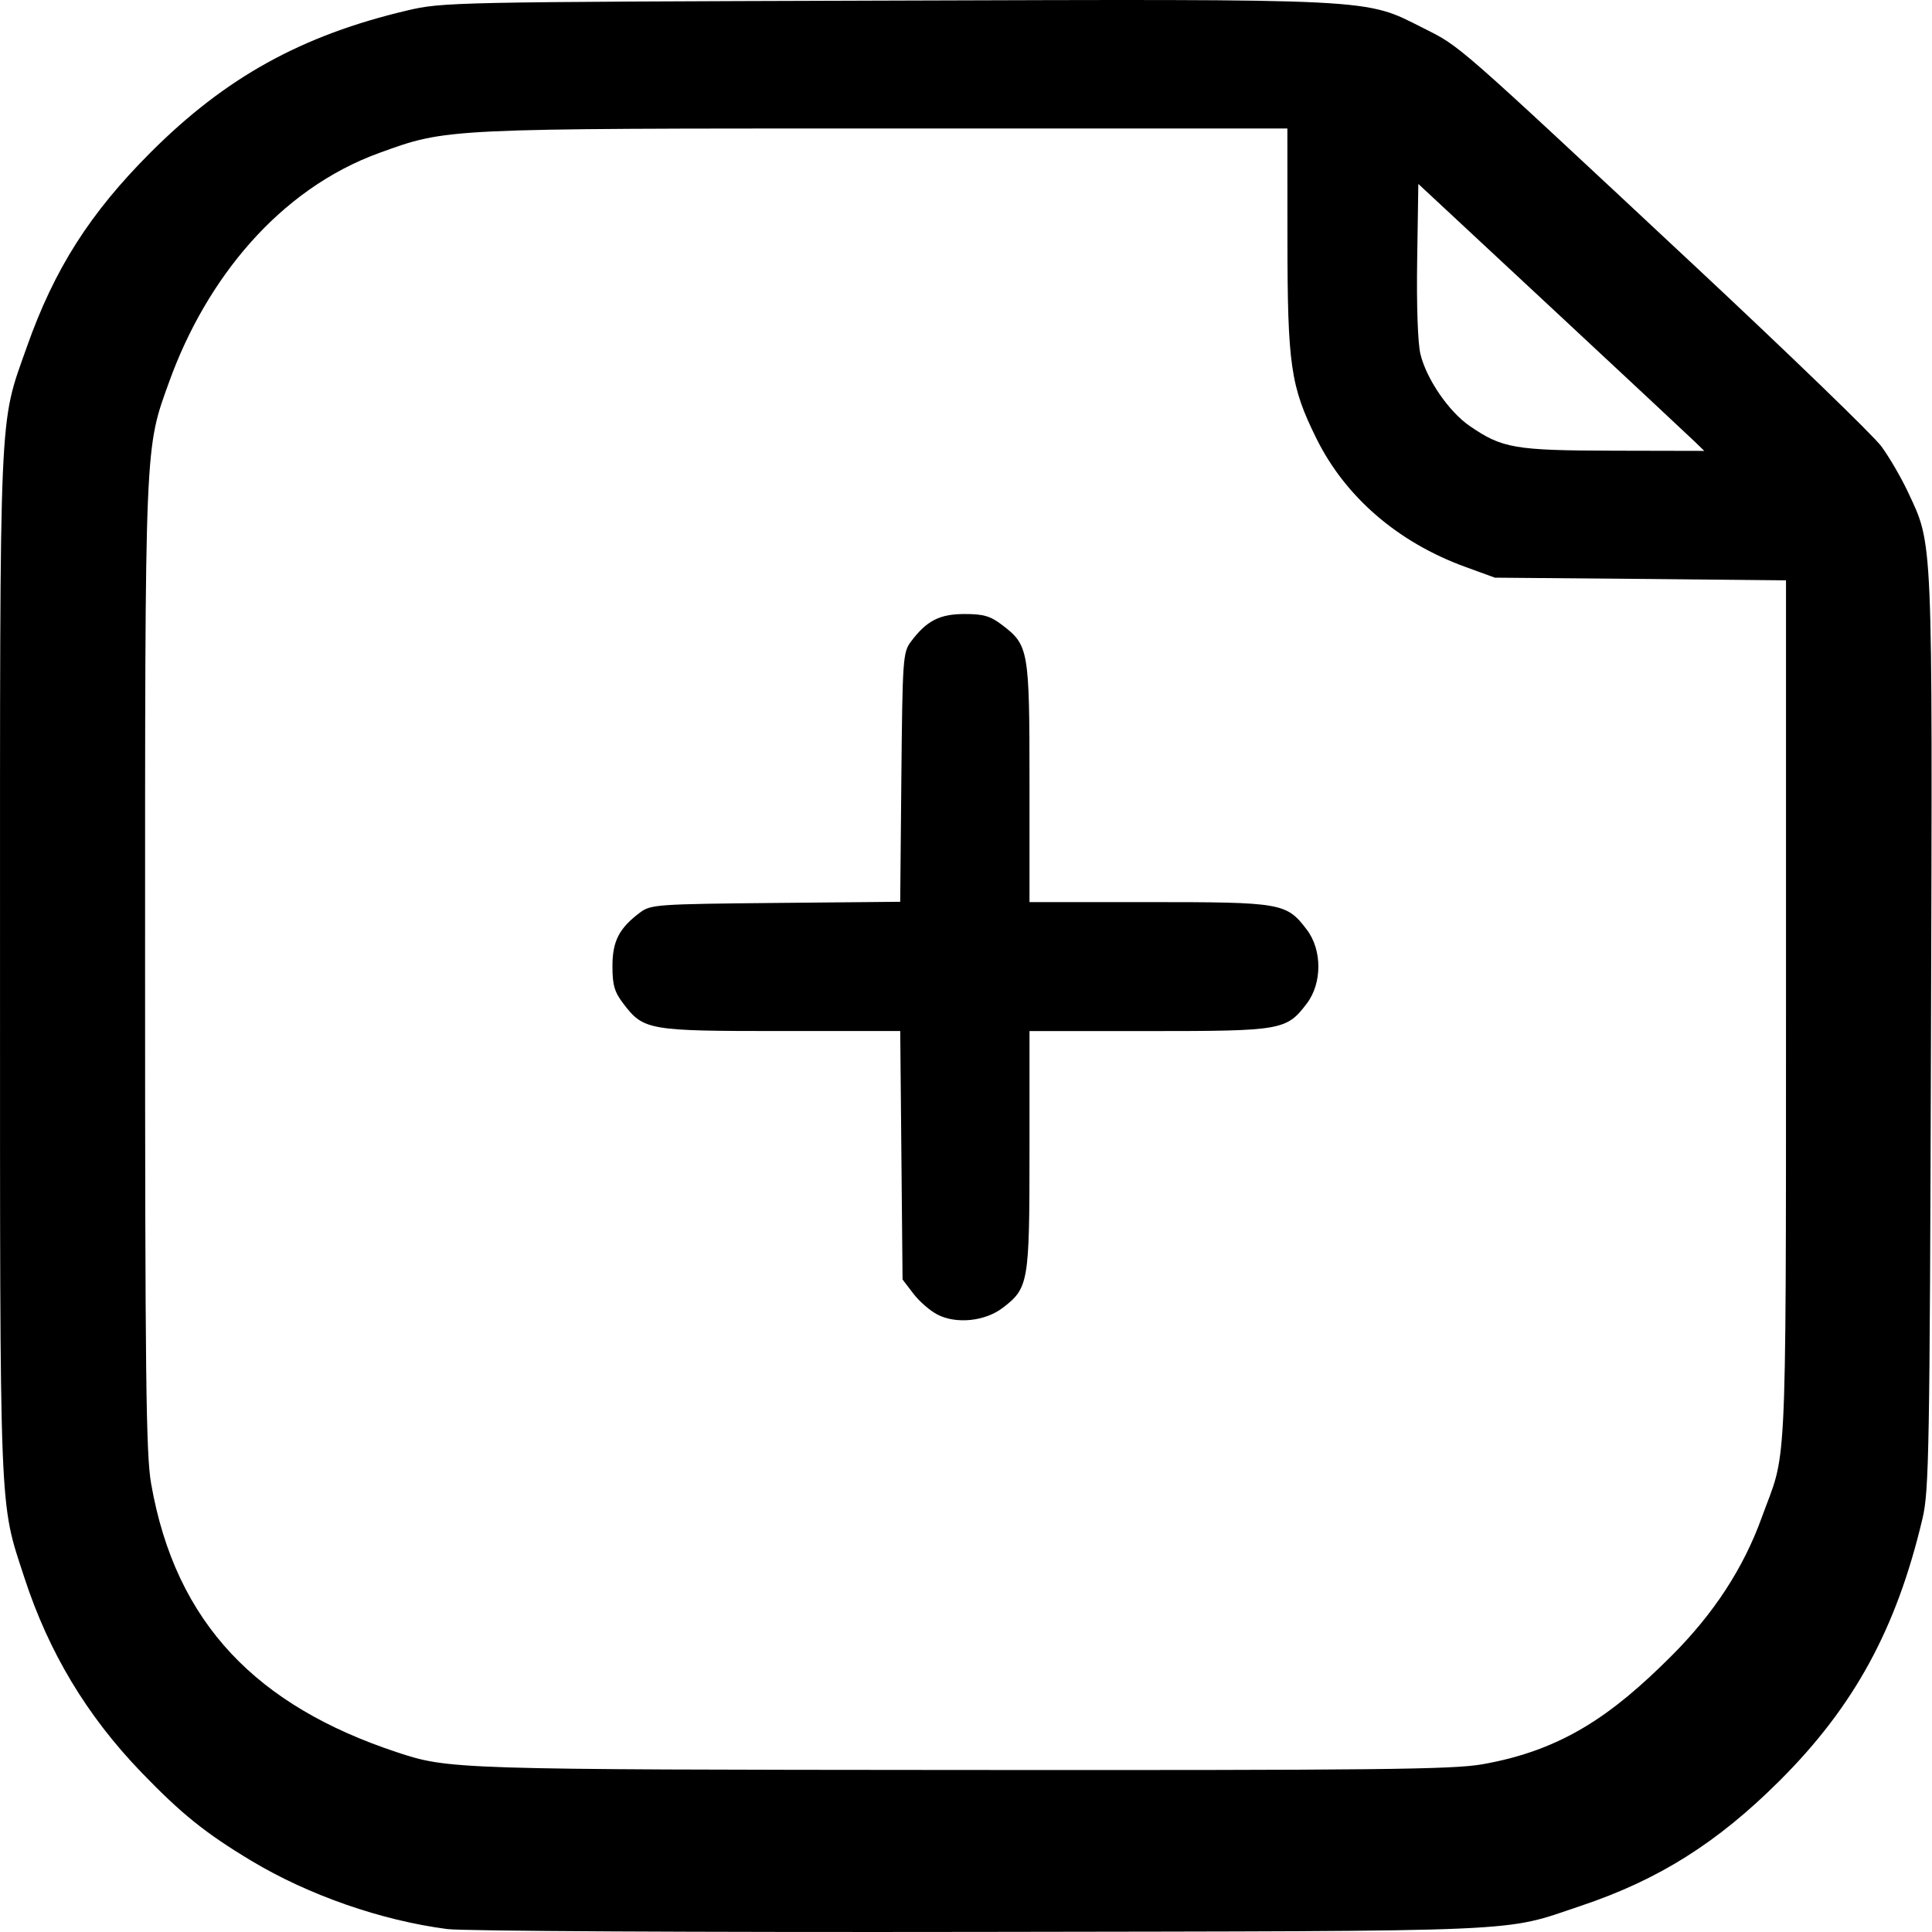
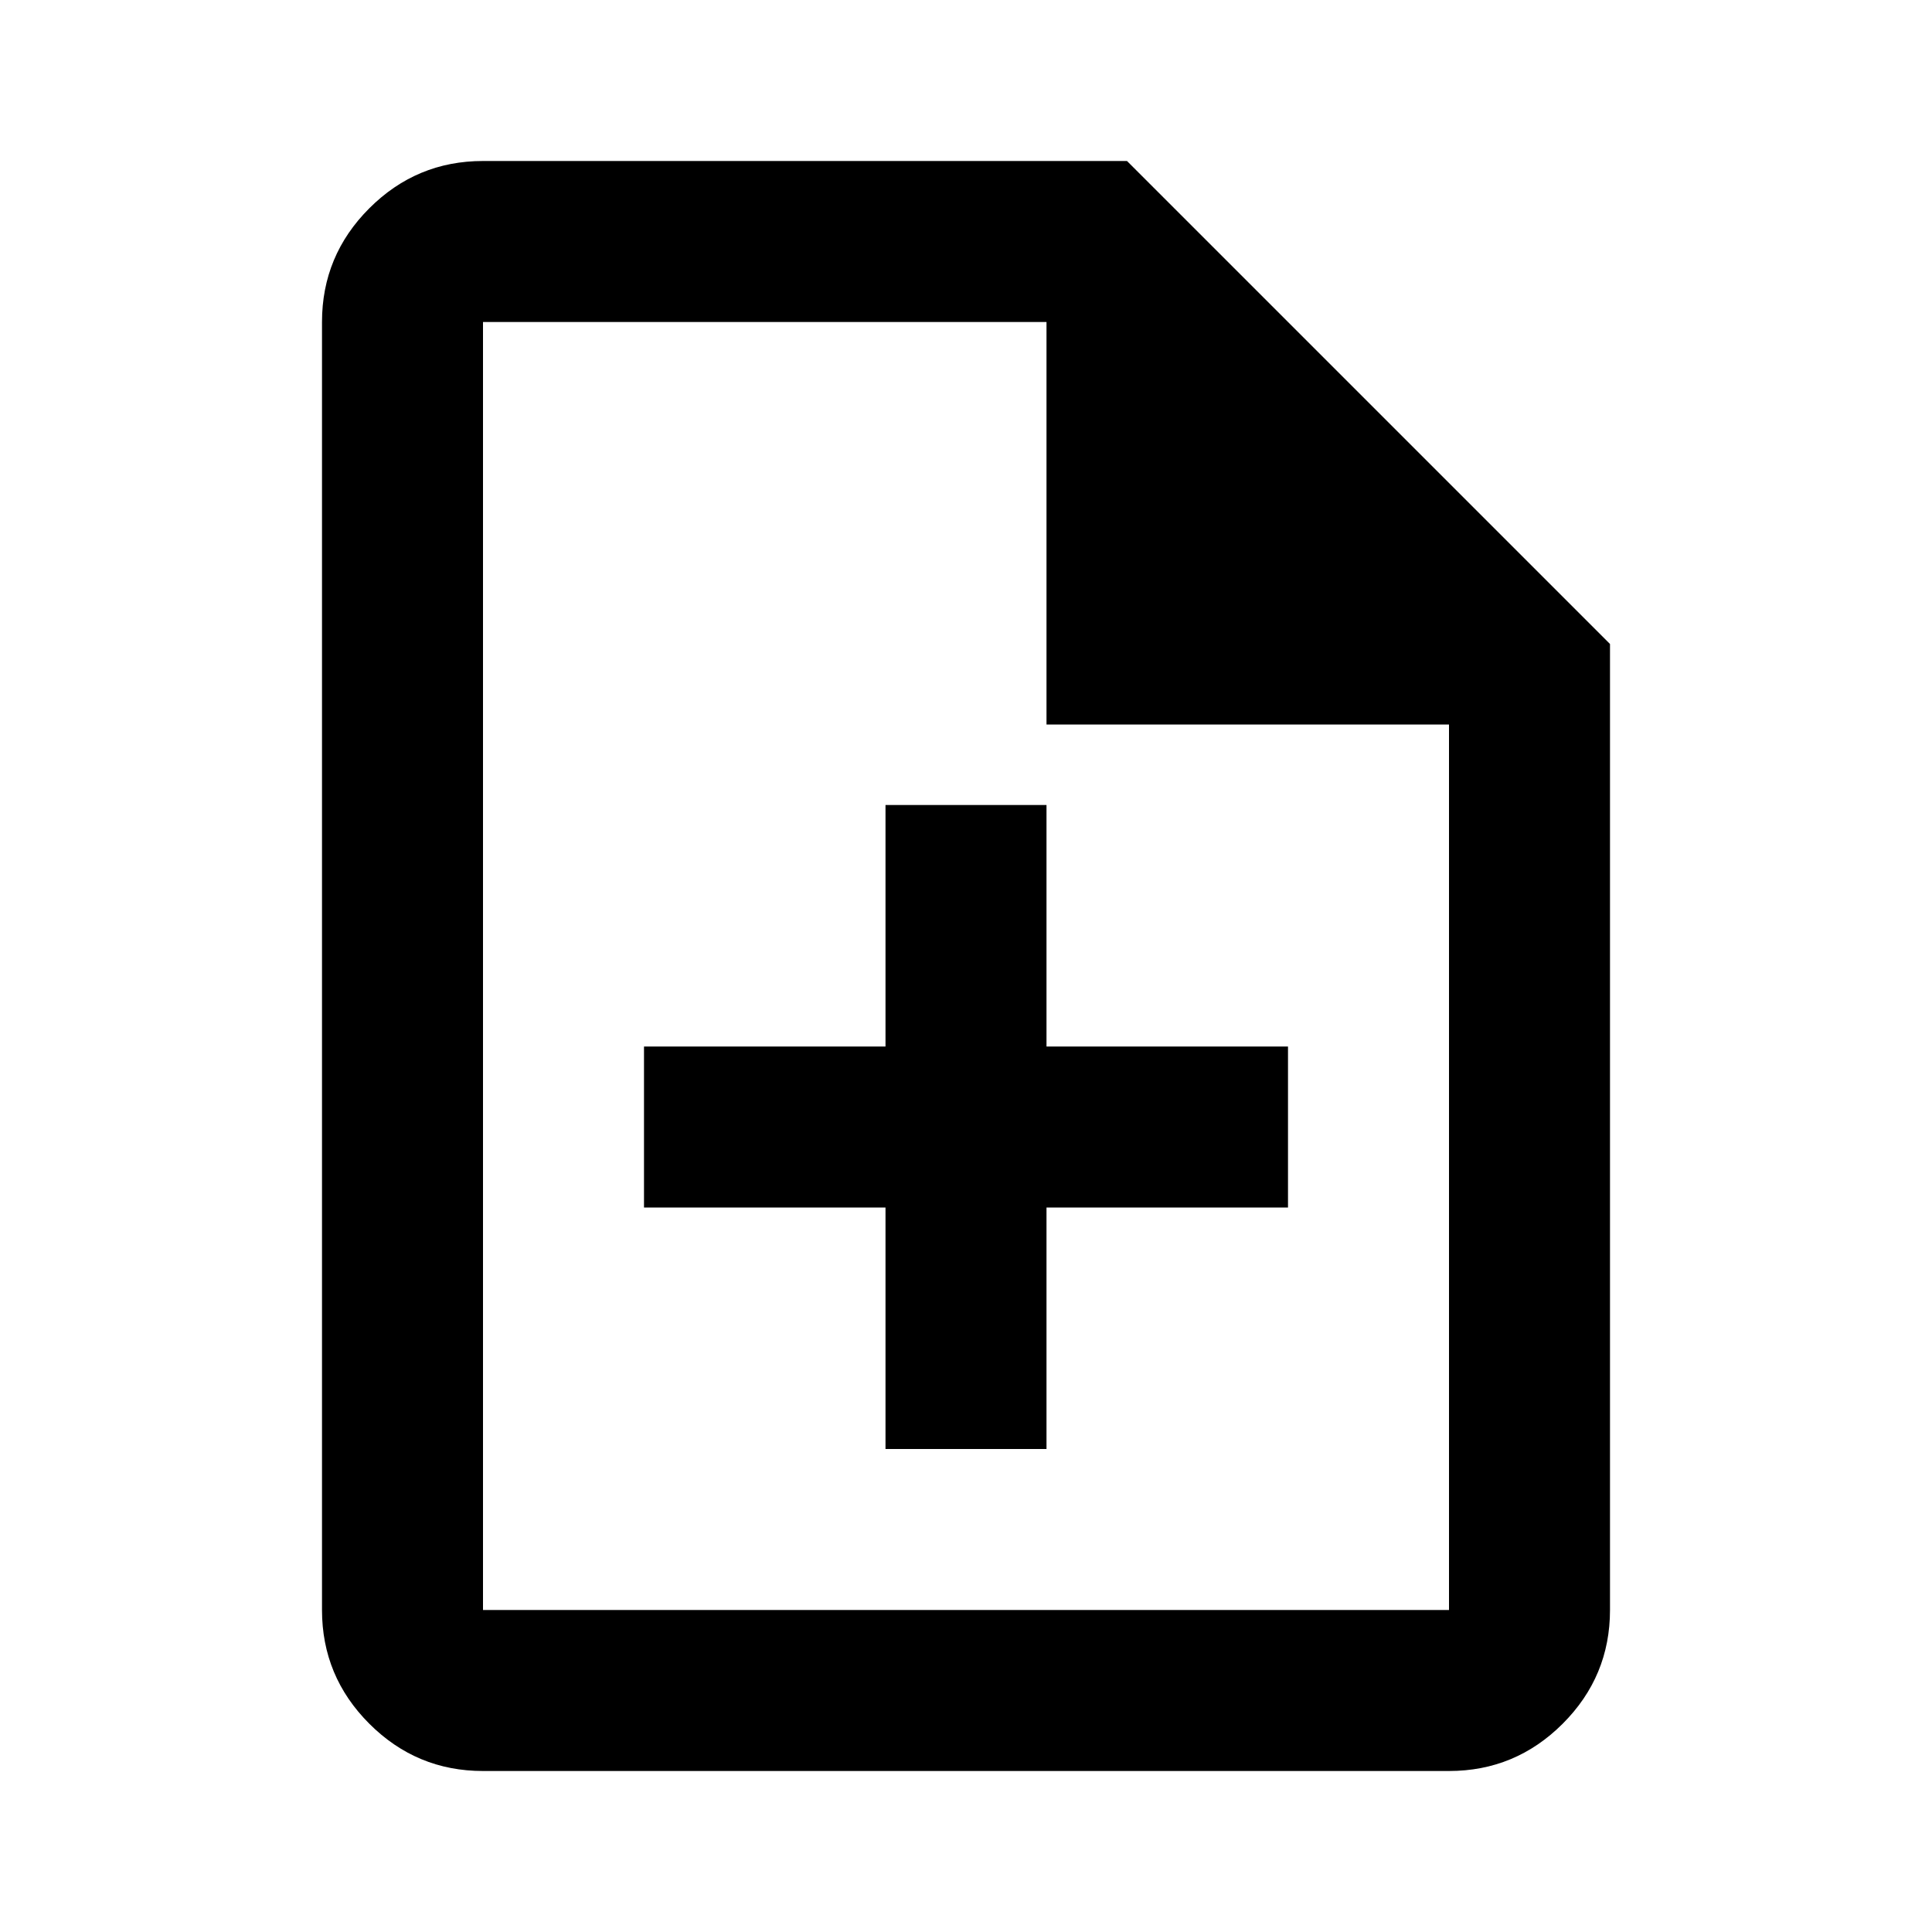
- <svg xmlns="http://www.w3.org/2000/svg" version="1.1" id="svg1" width="59.923" height="59.936" viewBox="0 0 59.923 59.936">
-   <defs id="defs1" />
-   <g id="g1" transform="translate(-2.062213,-2.01417)">
-     <path style="fill:#000000" d="m 15.938,61.859 c -2.049,-0.266 -4.304,-1.052 -6.08,-2.119 -1.424,-0.856 -2.166,-1.453 -3.408,-2.741 -1.695,-1.758 -2.877,-3.726 -3.634,-6.049 -0.783,-2.403 -0.753,-1.644 -0.753,-19.012 0,-17.615 -0.04,-16.688 0.831,-19.159 0.854,-2.42 1.956,-4.152 3.844,-6.04 2.323,-2.323 4.679,-3.626 7.949,-4.398 1.105,-0.261 1.373,-0.266 14.799,-0.308 15.415,-0.048 14.89,-0.074 16.727,0.851 1.171,0.59 0.907,0.359 8.371,7.329 2.968,2.772 5.597,5.313 5.843,5.648 0.246,0.335 0.617,0.972 0.825,1.417 0.781,1.669 0.761,1.206 0.715,16.767 -0.039,13 -0.06,14.218 -0.264,15.08 -0.807,3.419 -2.119,5.826 -4.437,8.137 -1.93,1.923 -3.749,3.068 -6.159,3.876 C 48.628,61.968 49.76,61.919 32.5,61.947 c -8.852,0.014 -16.069,-0.024 -16.562,-0.088 z m 32.099,-5.11 c 2.488,-0.434 4.044,-1.529 5.88,-3.365 1.312,-1.312 2.23,-2.718 2.797,-4.286 0.766,-2.116 0.755,-0.815 0.755,-15.604 V 20.018 L 53.219,19.976 48.438,19.935 47.521,19.601 C 45.431,18.841 43.798,17.433 42.901,15.617 42.097,13.991 42.005,13.351 42.002,9.406 L 42,6 H 29.516 c -13.702,0 -13.575,-0.006 -15.678,0.755 -3.137,1.135 -5.385,3.946 -6.52,7.083 -0.771,2.132 -0.755,1.734 -0.755,18.162 0,12.709 0.028,15.129 0.187,16.037 0.763,4.378 3.327,6.908 7.607,8.33 1.63,0.541 1.751,0.545 17.532,0.557 12.842,0.01 15.236,-0.016 16.147,-0.175 z M 31.147,42.797 c -0.228,-0.116 -0.566,-0.409 -0.75,-0.651 L 30.062,41.707 30.026,37.854 29.99,34 h -3.695 c -4.126,0 -4.265,-0.024 -4.896,-0.852 -0.275,-0.361 -0.337,-0.572 -0.337,-1.161 0,-0.777 0.208,-1.18 0.86,-1.667 0.328,-0.245 0.532,-0.259 4.206,-0.294 l 3.861,-0.036 0.036,-3.861 c 0.035,-3.674 0.049,-3.878 0.294,-4.206 0.488,-0.653 0.89,-0.86 1.667,-0.86 0.588,0 0.8,0.061 1.161,0.337 C 33.976,22.03 34,22.169 34,26.3 v 3.7 h 3.7 c 4.131,0 4.27,0.024 4.901,0.852 0.481,0.63 0.481,1.666 0,2.297 -0.631,0.828 -0.77,0.852 -4.901,0.852 H 34 v 3.7 c 0,4.119 -0.026,4.271 -0.835,4.889 -0.544,0.415 -1.432,0.507 -2.017,0.208 z M 54.622,15.7 C 54.452,15.535 52.456,13.672 50.188,11.56 l -4.125,-3.84 -0.036,2.359 c -0.022,1.412 0.019,2.585 0.101,2.922 0.188,0.772 0.879,1.781 1.525,2.226 1.012,0.696 1.393,0.762 4.47,0.769 l 2.81,0.006 z" id="path1" />
-   </g>
+ <svg xmlns="http://www.w3.org/2000/svg" height="24px" viewBox="0 -960 960 960" width="24px" fill="#000000">
+   <path d="M440-240h80v-120h120v-80H520v-120h-80v120H320v80h120v120ZM240-80q-33 0-56.5-23.5T160-160v-640q0-33 23.5-56.5T240-880h320l240 240v480q0 33-23.5 56.5T720-80H240Zm280-520v-200H240v640h480v-440H520ZM240-800v200-200 640-640Z" />
</svg>
